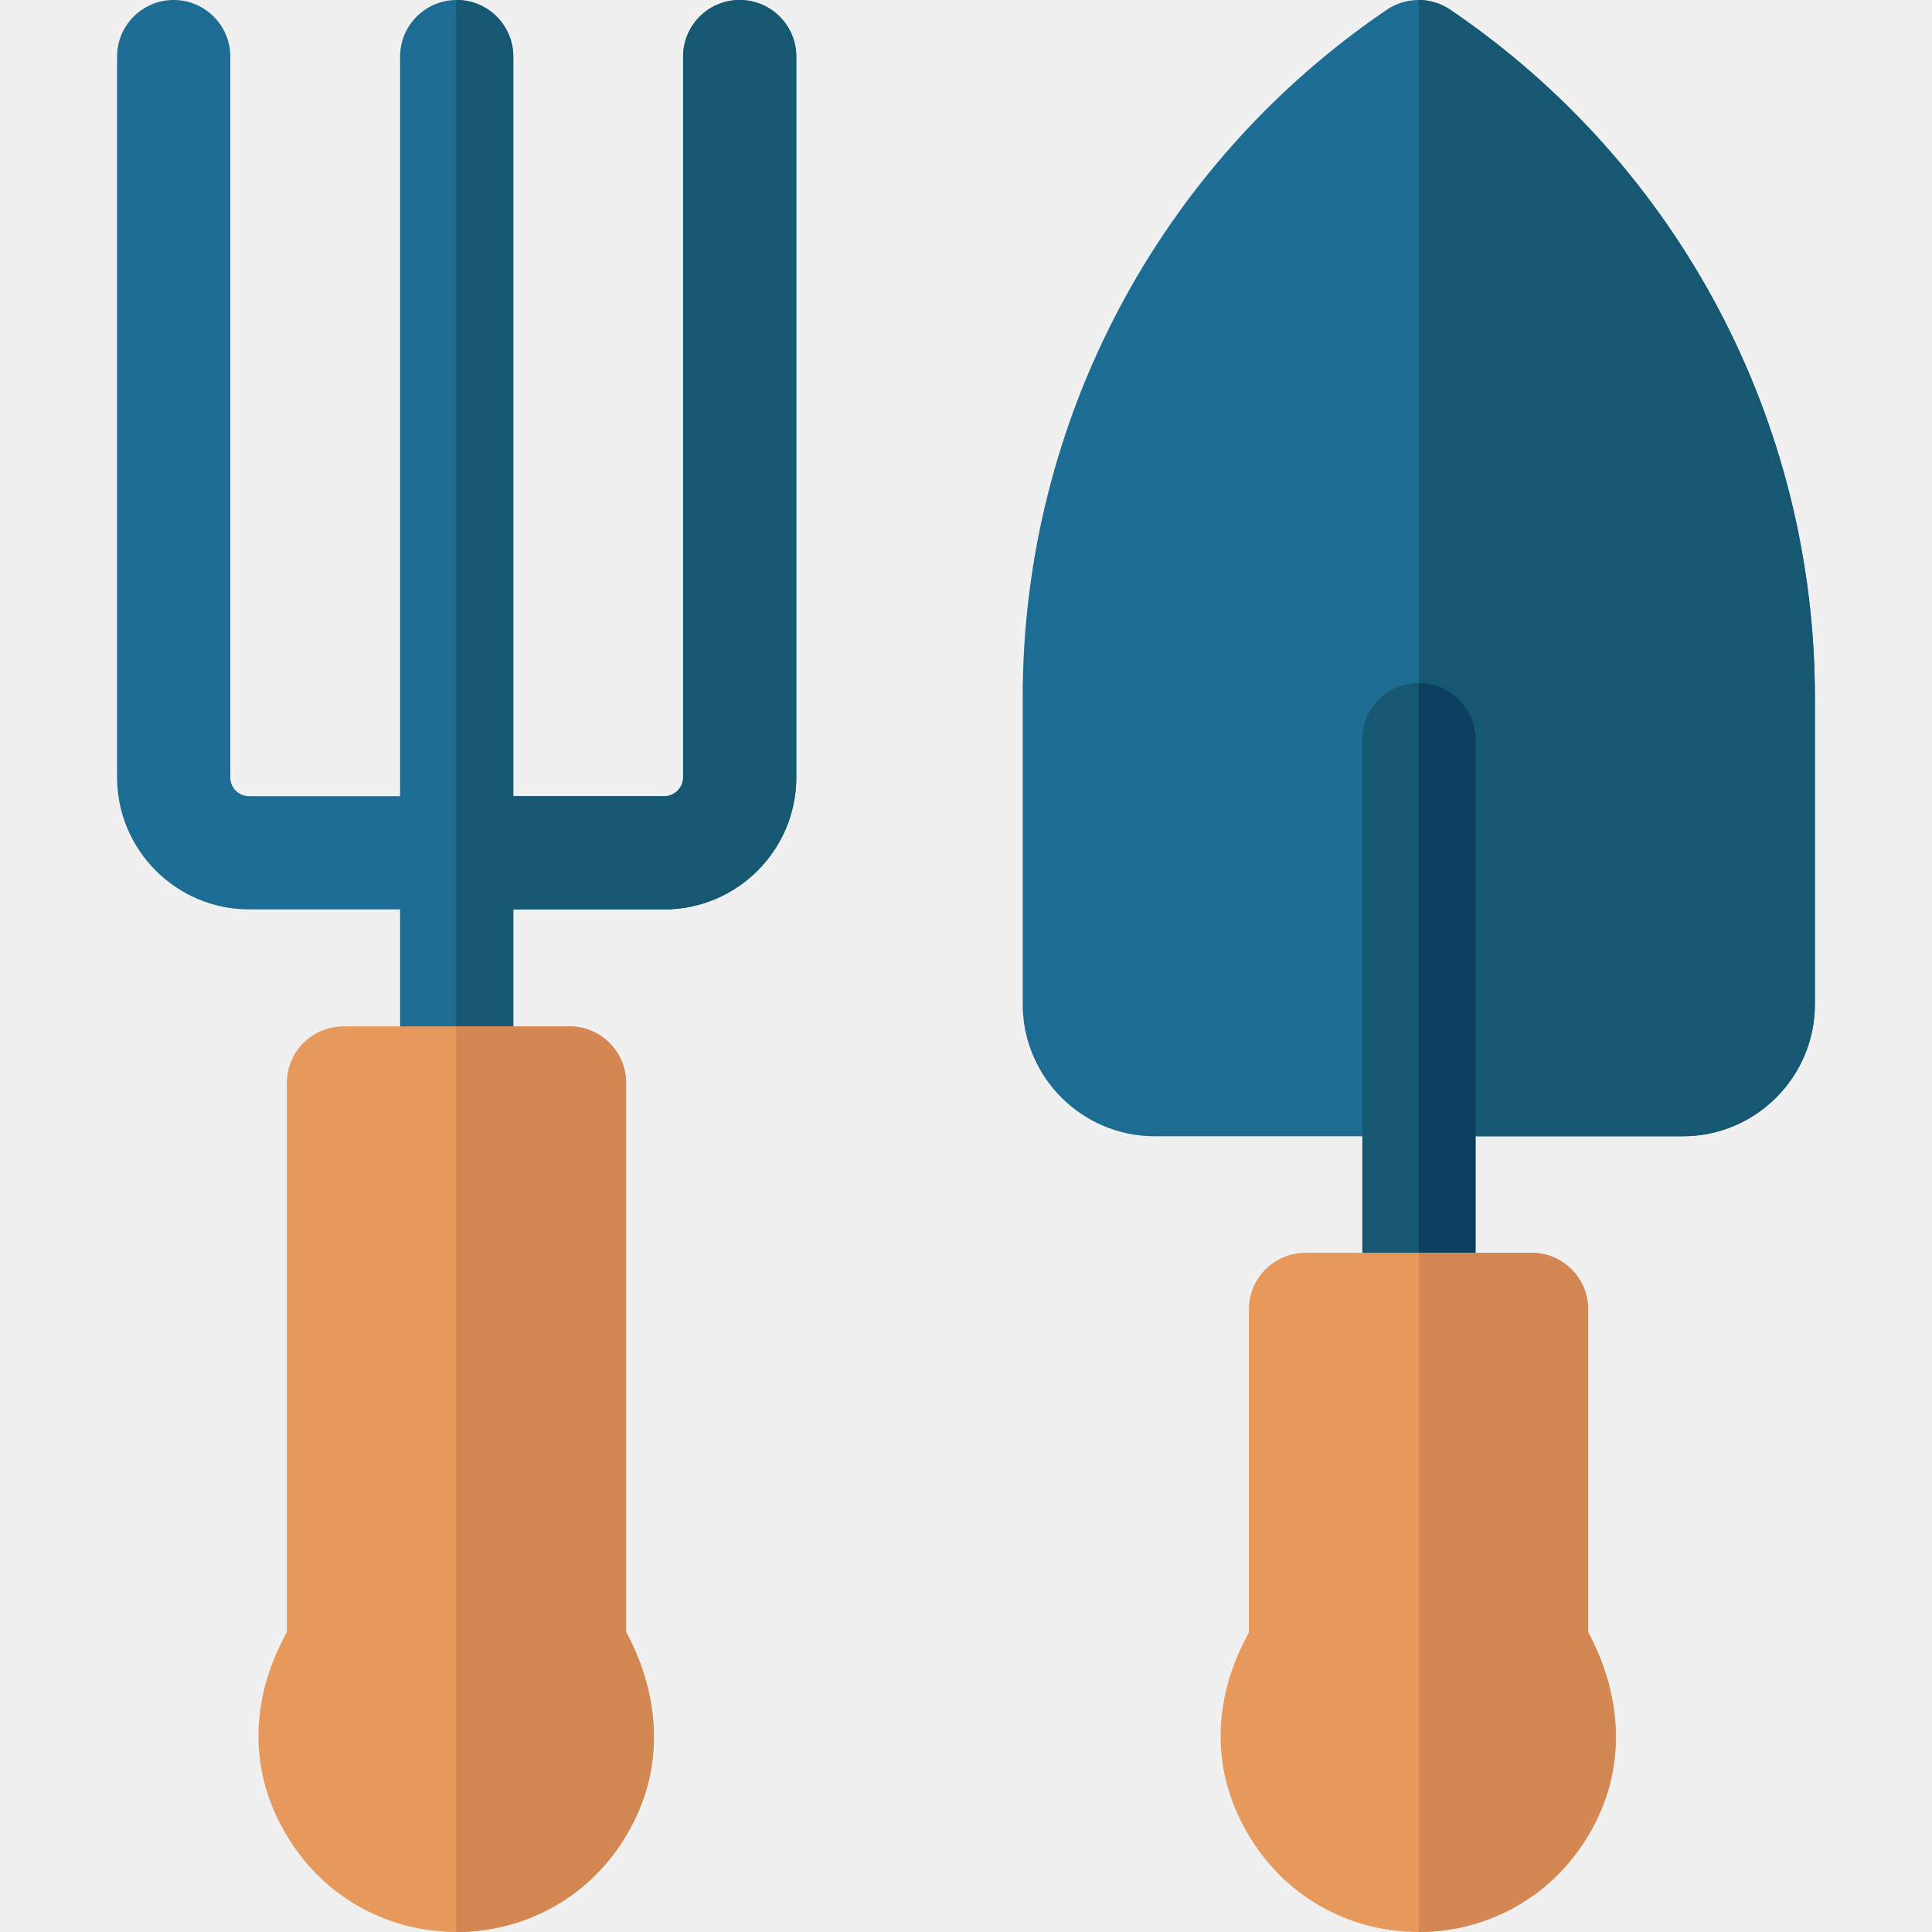
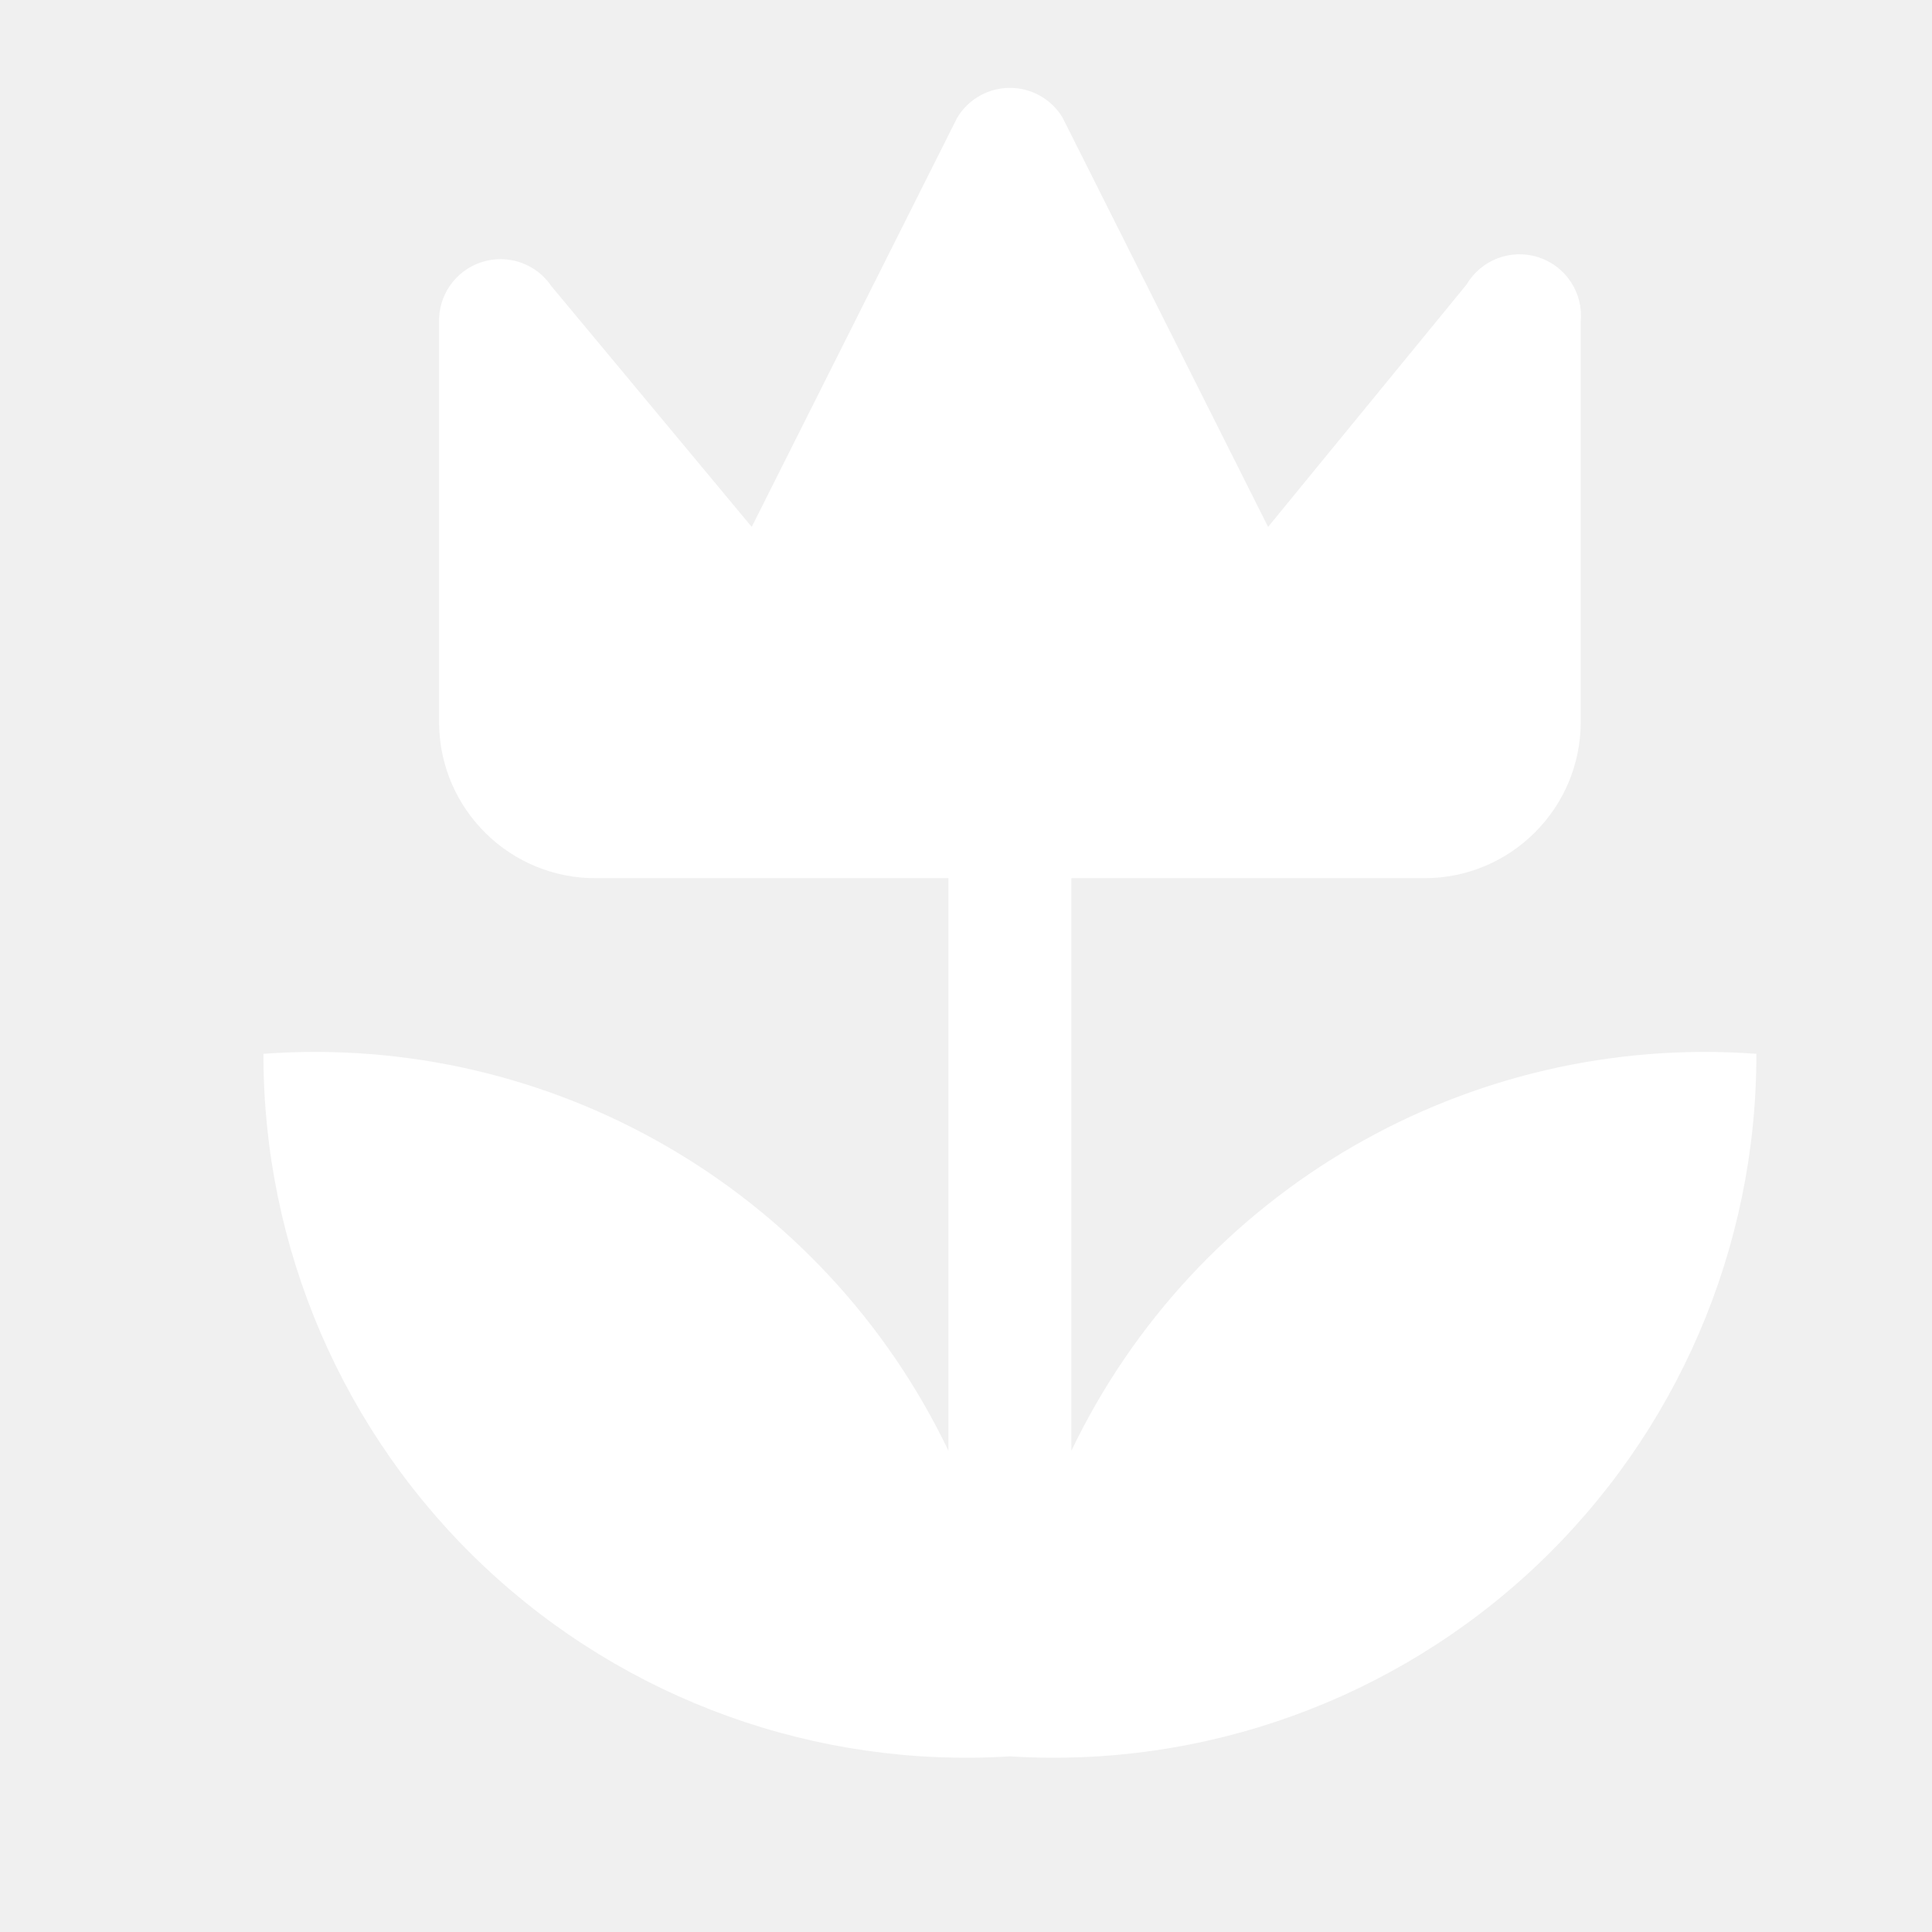
- <svg xmlns="http://www.w3.org/2000/svg" id="Capa_1" enable-background="new 0 0 512 512" height="512" viewBox="0 0 512 512" width="512">
-   <g>
-     <path d="m211.028 15v191c0 19.3-15.71 35-35 35h-40v36h-30v-36h-40c-19.3 0-35-15.7-35-35v-191c0-8.28 6.71-15 15-15 8.28 0 15 6.72 15 15v191c0 2.76 2.24 5 5 5h40v-196c0-8.28 6.71-15 15-15 8.28 0 15 6.72 15 15v196h40c2.75 0 5-2.24 5-5v-191c0-8.28 6.71-15 15-15 8.28 0 15 6.72 15 15z" fill="#1c6c94" />
-     <path d="m211.028 15v191c0 19.3-15.71 35-35 35h-40v36h-15.13v-277h.13c8.28 0 15 6.72 15 15v196h40c2.75 0 5-2.24 5-5v-191c0-8.28 6.71-15 15-15 8.28 0 15 6.72 15 15z" fill="#165771" />
-     <path d="m384.393 2.62c-5.094-3.485-11.801-3.494-16.904-.024-60.404 41.069-96.466 109.196-96.466 182.241v81.288c0 19.299 15.701 35 35 35h139.949c19.299 0 35-15.701 35-35v-81.187c0-73.112-36.115-141.275-96.579-182.318z" fill="#1c6c94" />
-     <path d="m480.968 184.94v81.18c0 19.3-15.7 35-35 35h-69.97v-301.12c2.94.01 5.87.88 8.4 2.62 60.46 41.04 96.57 109.21 96.57 182.32z" fill="#165771" />
-     <path d="m391.028 196.03v140.97h-30v-140.97c0-8.28 6.71-15 15-15 8.28 0 15 6.72 15 15z" fill="#165771" />
-     <path d="m391.028 196.03v140.97h-15.03v-155.97h.03c8.28 0 15 6.72 15 15z" fill="#0c3f60" />
-     <path d="m420.873 432.504v-85.504c0-8.284-6.716-15-15-15h-59.9c-8.284 0-15 6.716-15 15v85.52c-.326 1.418-17.087 26.529.554 54.833 20.505 32.899 68.386 32.842 88.838-.044 17.27-27.772.729-53.849.508-54.805z" fill="#e7985b" />
-     <path d="m420.368 487.31c-10.23 16.43-27.29 24.67-44.37 24.69v-180h29.88c8.28 0 15 6.72 15 15v85.5c.22.96 16.76 27.04-.51 54.81z" fill="#d38853" />
-     <path d="m165.923 432.444v-145.444c0-8.284-6.716-15-15-15h-59.9c-8.284 0-15 6.716-15 15v145.449c-.324 1.402-17.127 26.535.518 54.873 20.468 32.873 68.377 32.939 88.88-.015 17.312-27.827.734-53.857.502-54.863z" fill="#e7985b" />
-     <path d="m165.418 487.31c-10.26 16.5-27.4 24.72-44.52 24.69v-240h30.02c8.29 0 15 6.72 15 15v145.44c.24 1.01 16.82 27.04-.5 54.87z" fill="#d38853" />
-   </g>
+ <svg xmlns="http://www.w3.org/2000/svg" width="11" height="11" preserveAspectRatio="xMidYMid meet" viewBox="0 0 11 11" style="-ms-transform: rotate(360deg); -webkit-transform: rotate(360deg); transform: rotate(360deg);">
+   <path d="M10 6a4 4 0 0 1-4.25 4A4 4 0 0 1 1.5 6a4 4 0 0 1 3.9 2.26V5h-2a.89.89 0 0 1-.9-.88V1.84a.35.35 0 0 1 .64-.21L4.28 3L5.45.67a.35.35 0 0 1 .6 0L7.22 3l1.13-1.38a.35.35 0 0 1 .65.21v2.28a.89.89 0 0 1-.89.89H6.1v3.26A4 4 0 0 1 10 6z" fill="#FFFFFF" />
+   <rect x="0" y="0" width="11" height="11" fill="rgba(0, 0, 0, 0)" />
</svg>
